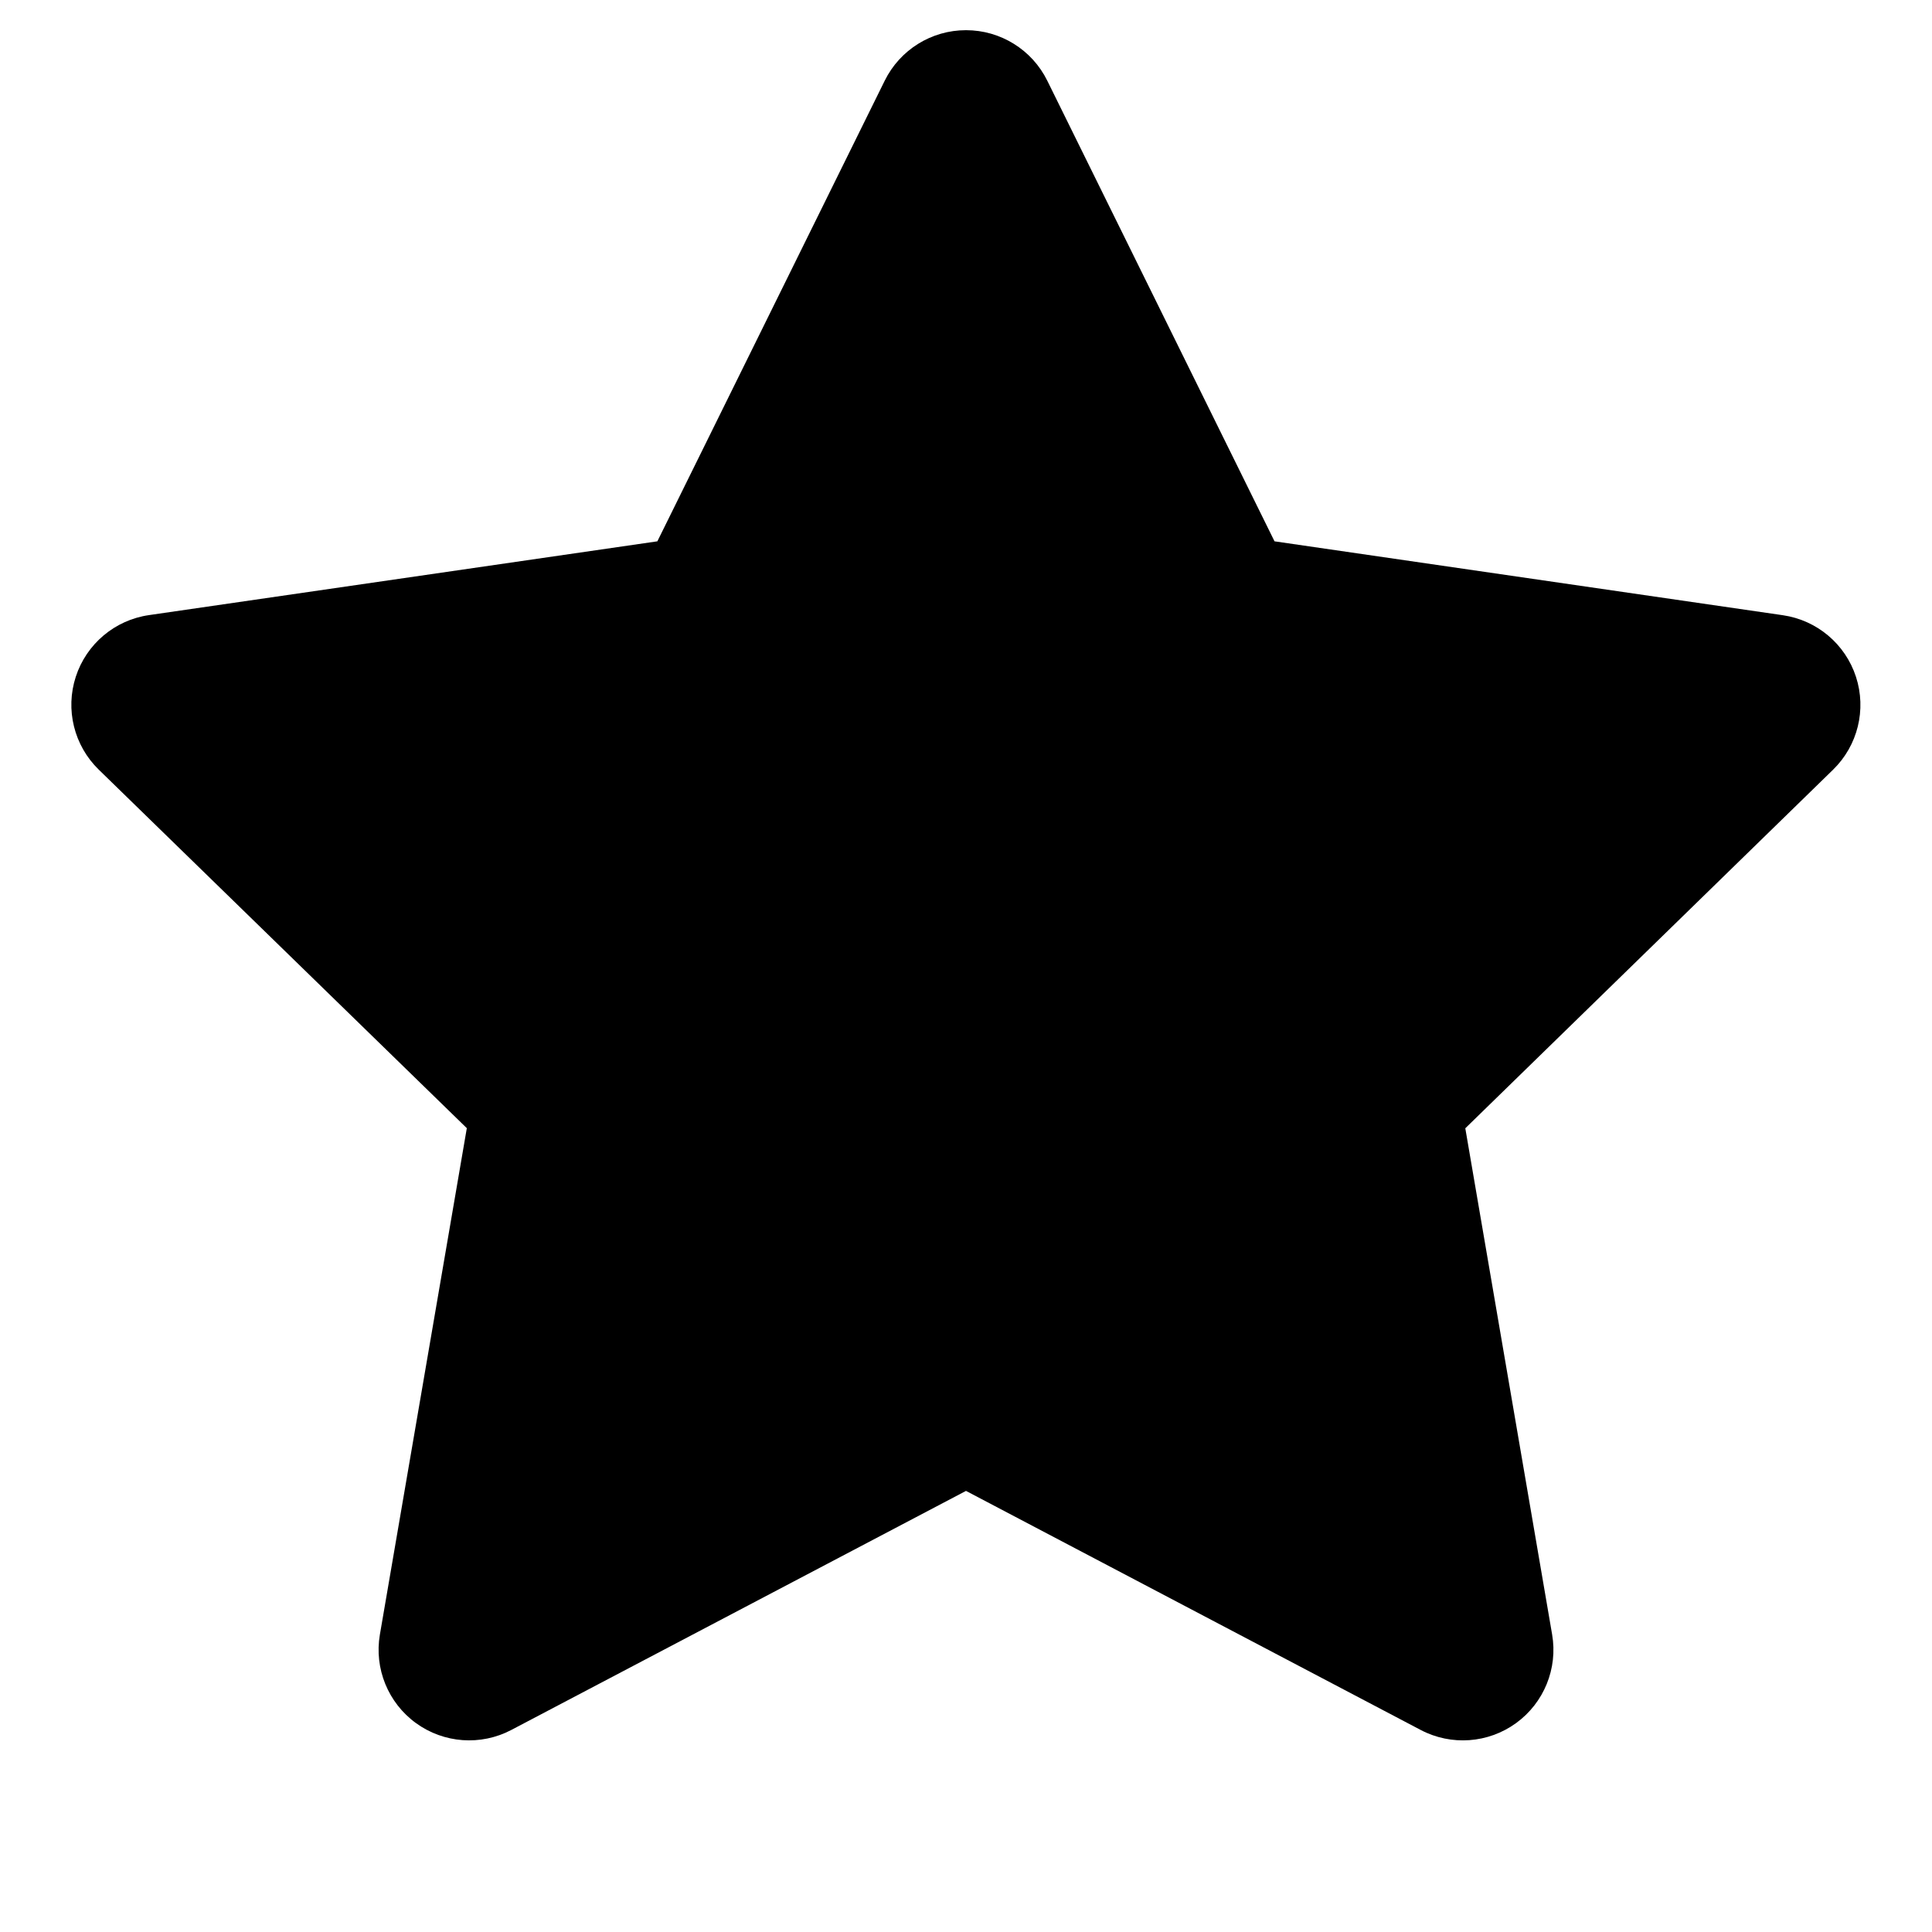
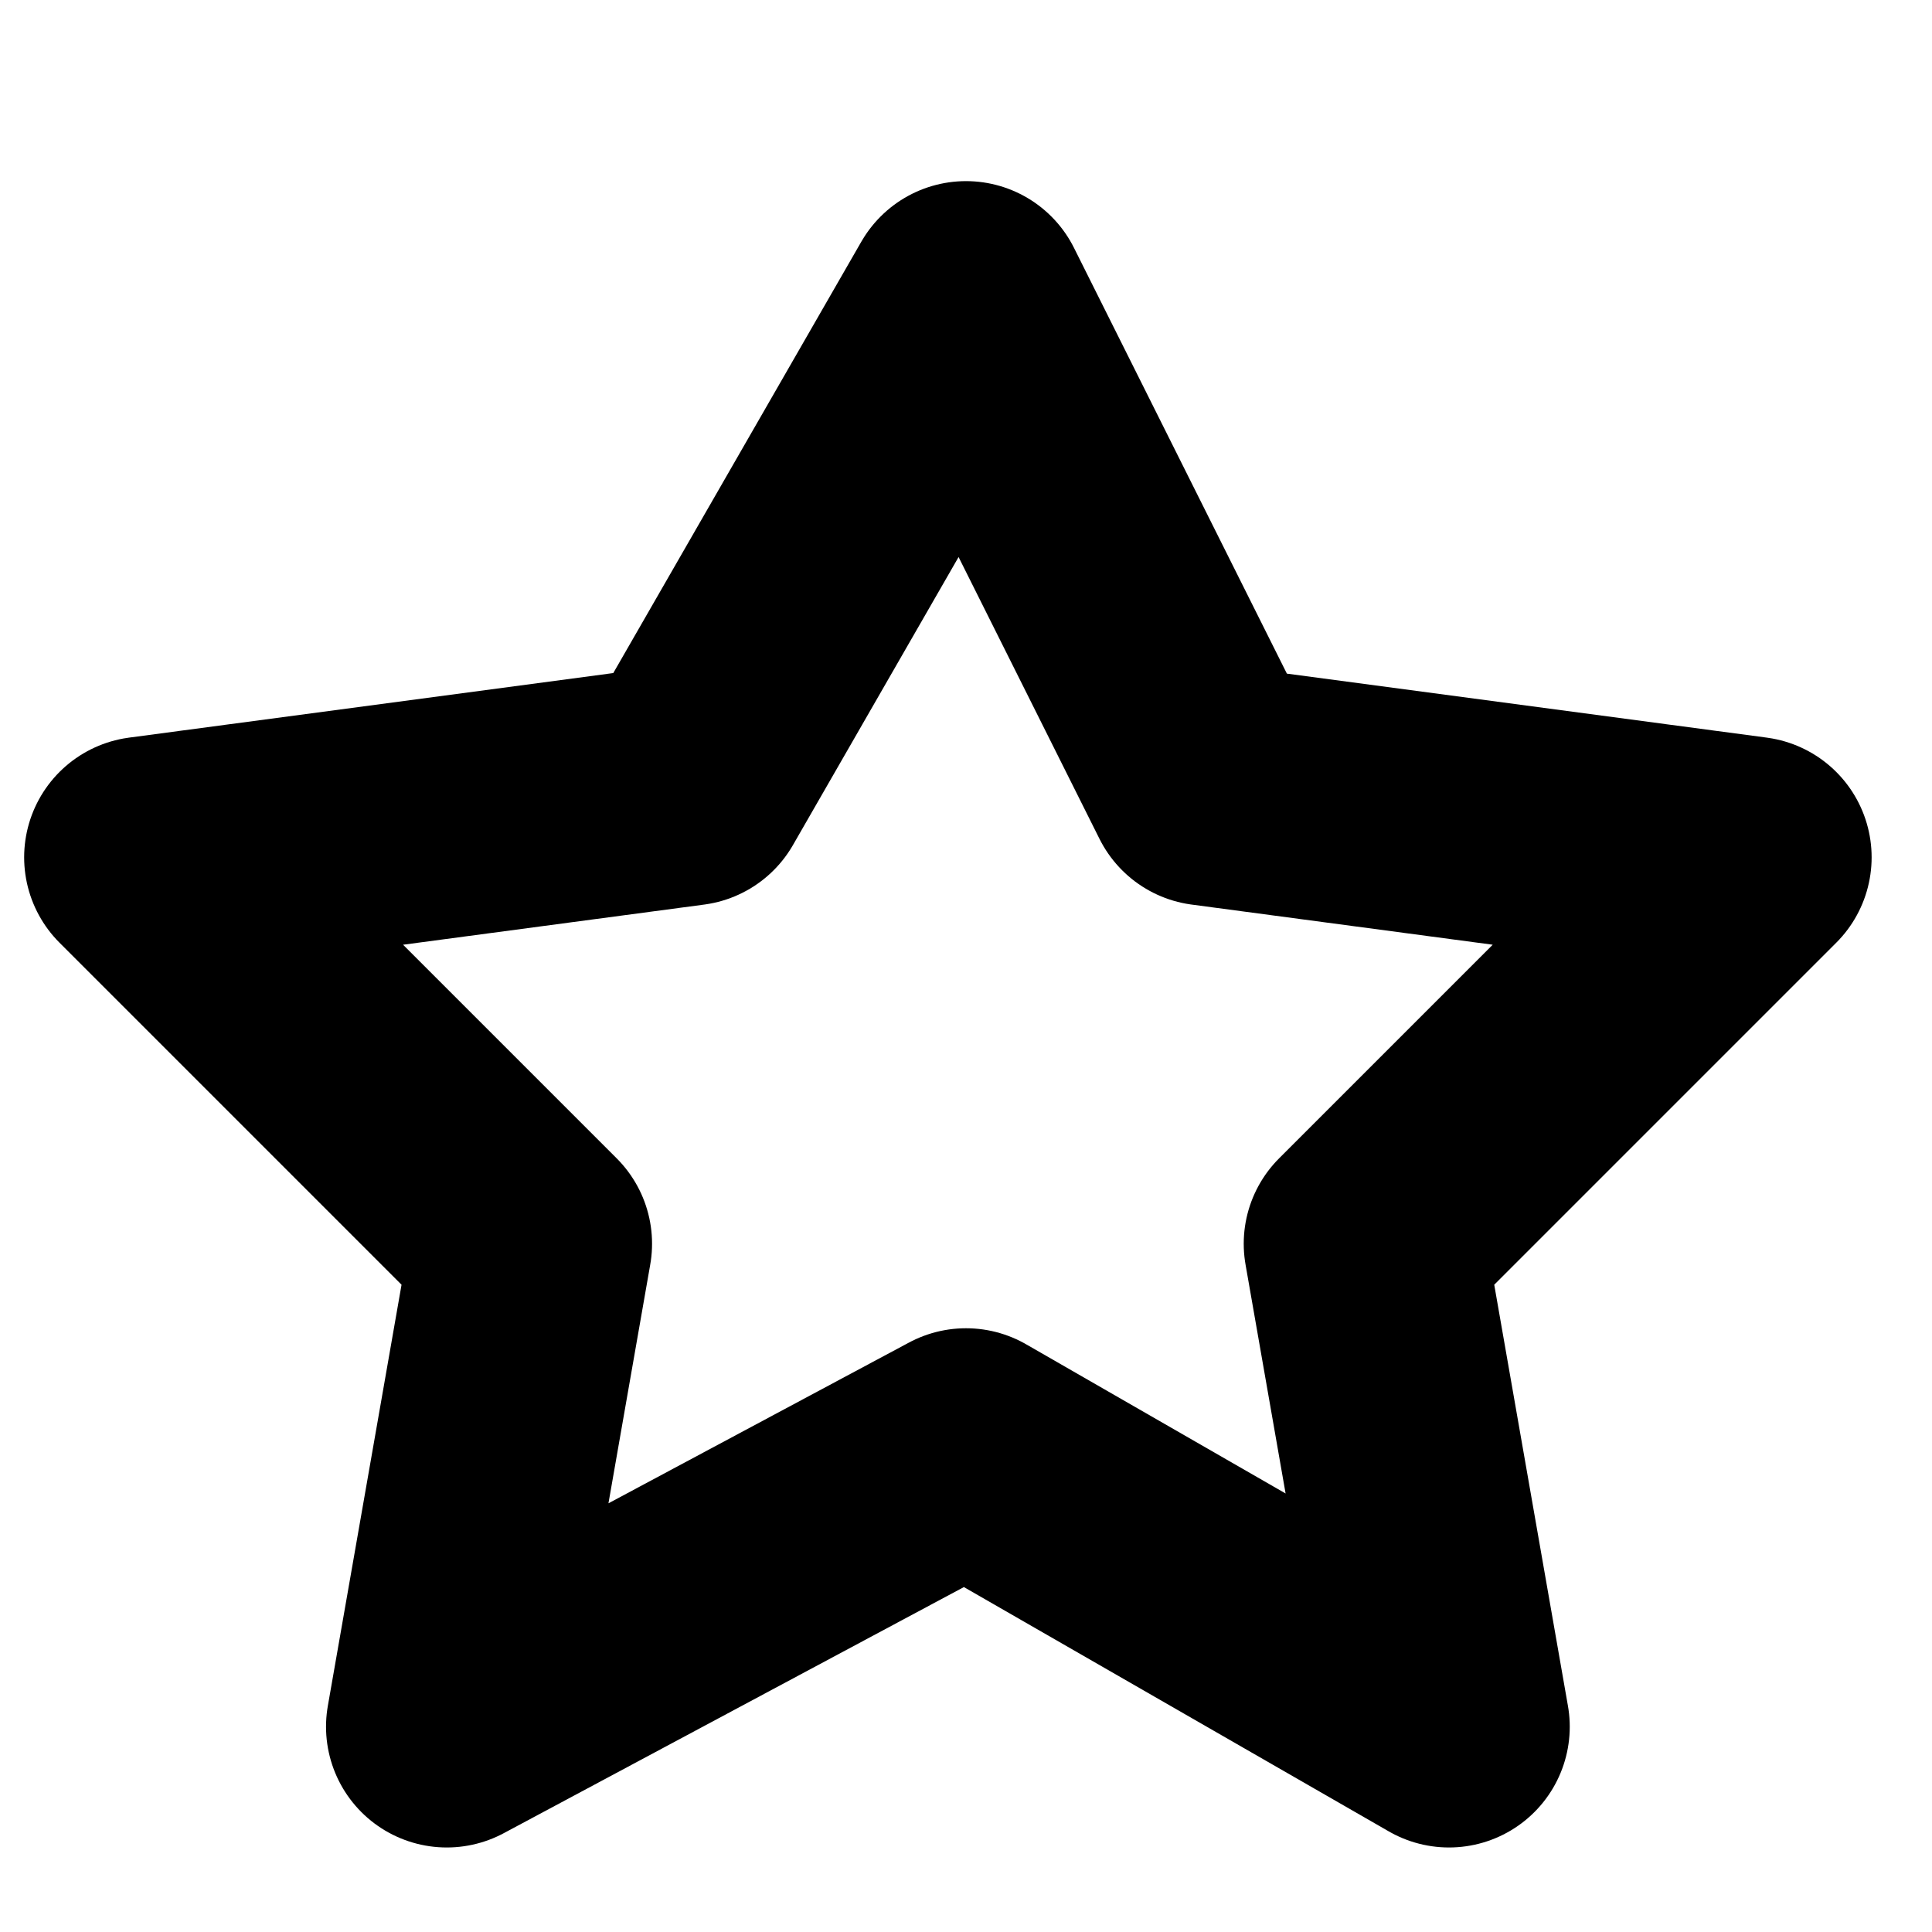
- <svg xmlns="http://www.w3.org/2000/svg" viewBox="0 0 16 16" fill="currentColor">
-   <path d="M8 .25a.75.75 0 01.673.418l1.882 3.815 4.21.612a.75.75 0 01.416 1.279l-3.046 2.97.719 4.192a.75.75 0 01-1.088.791L8 12.347l-3.766 1.98a.75.75 0 01-1.088-.79l.72-4.194L.818 6.374a.75.75 0 01.416-1.28l4.21-.611L7.327.668A.75.75 0 018 .25z" />
+ <svg xmlns="http://www.w3.org/2000/svg" viewBox="0 0 16 16" fill="none" stroke="currentColor" stroke-width="2" stroke-linejoin="round">
+   <path d="M8 2.5l2 4 4.5.6-3.2 3.2.7 4L8 12 3.7 14.3l.7-4-3.2-3.2 4.5-.6z" />
</svg>
